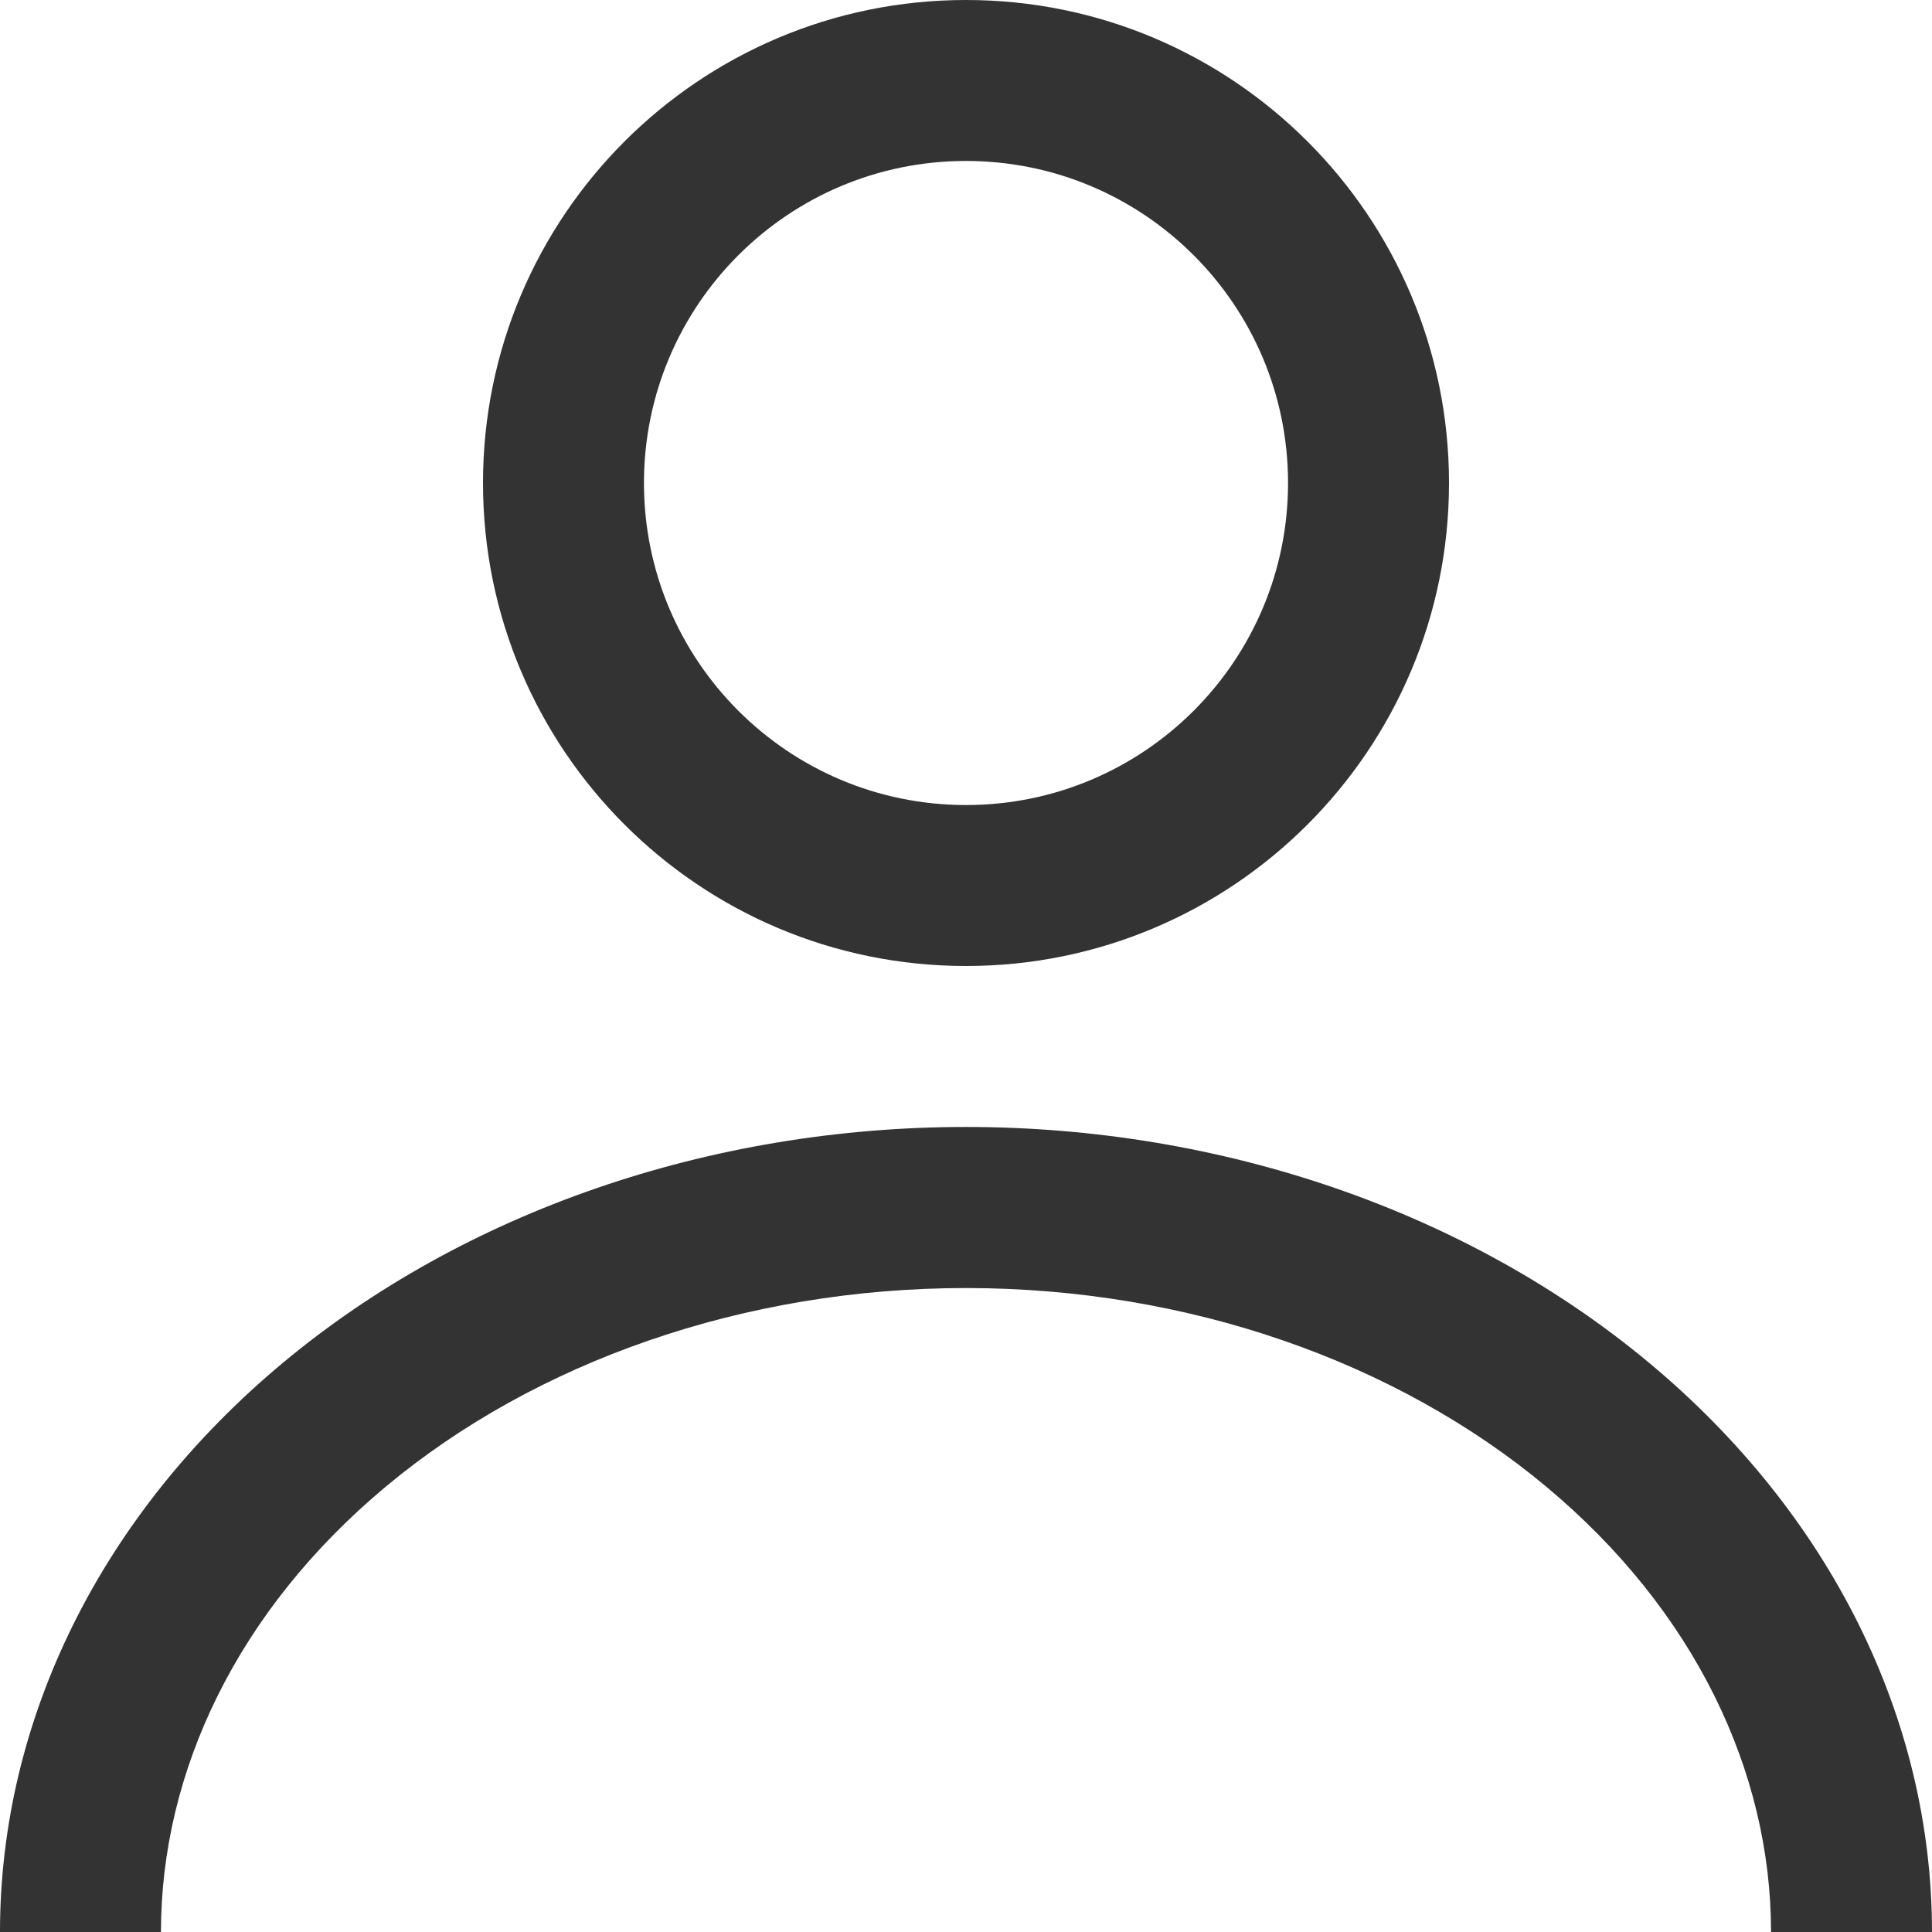
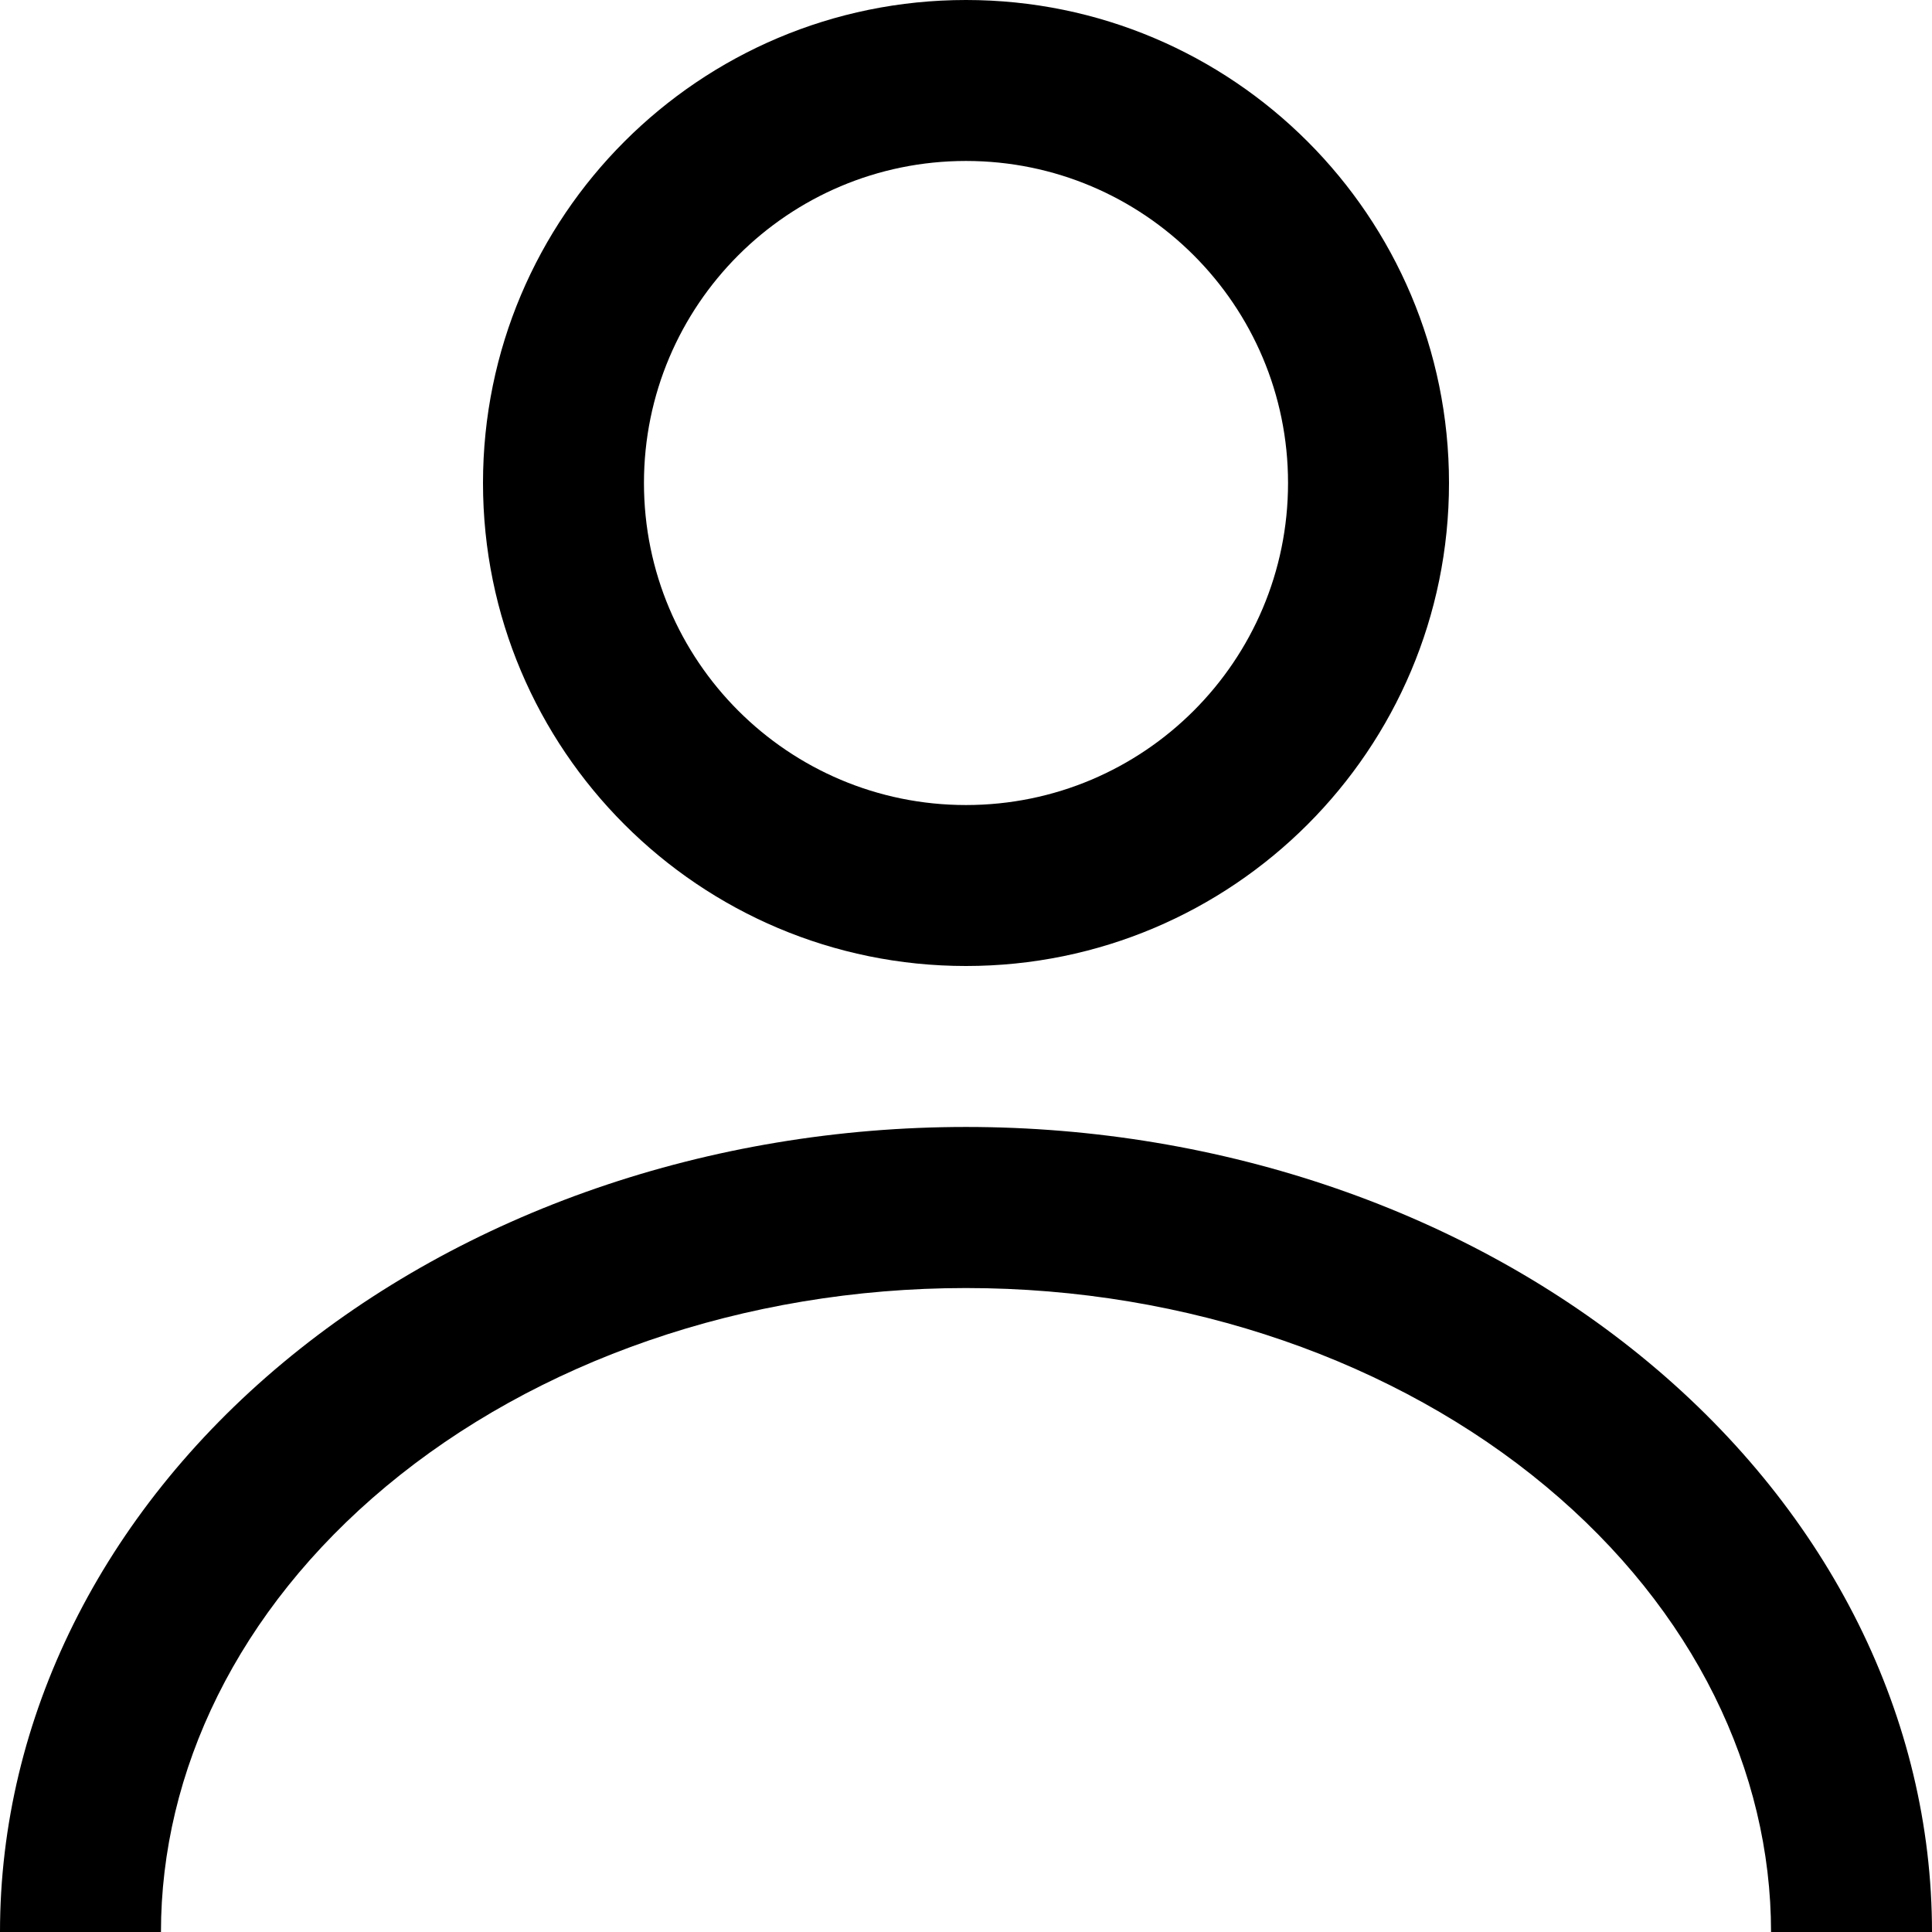
- <svg xmlns="http://www.w3.org/2000/svg" width="16" height="16" viewBox="0 0 16 16" fill="none">
-   <path fill-rule="evenodd" clip-rule="evenodd" d="M10.667 4C10.667 5.473 9.473 6.667 8 6.667C6.527 6.667 5.333 5.473 5.333 4C5.333 2.527 6.527 1.333 8 1.333C9.473 1.333 10.667 2.527 10.667 4ZM12 4C12 6.209 10.209 8 8 8C5.791 8 4 6.209 4 4C4 1.791 5.791 0 8 0C10.209 0 12 1.791 12 4ZM3.197 12.31C4.436 11.277 6.161 10.667 8 10.667C9.839 10.667 11.564 11.277 12.803 12.31C14.035 13.337 14.667 14.672 14.667 16H16C16 14.232 15.157 12.536 13.657 11.286C12.157 10.036 10.122 9.333 8 9.333C5.878 9.333 3.843 10.036 2.343 11.286C0.843 12.536 0 14.232 0 16L1.333 16C1.333 14.672 1.965 13.337 3.197 12.31Z" fill="#333333" />
+ <svg xmlns="http://www.w3.org/2000/svg" width="16" height="16" viewBox="0 0 16 16">
+   <path fill-rule="evenodd" clip-rule="evenodd" d="M10.667 4C10.667 5.473 9.473 6.667 8 6.667C6.527 6.667 5.333 5.473 5.333 4C5.333 2.527 6.527 1.333 8 1.333C9.473 1.333 10.667 2.527 10.667 4ZM12 4C12 6.209 10.209 8 8 8C5.791 8 4 6.209 4 4C4 1.791 5.791 0 8 0C10.209 0 12 1.791 12 4ZM3.197 12.31C4.436 11.277 6.161 10.667 8 10.667C9.839 10.667 11.564 11.277 12.803 12.31C14.035 13.337 14.667 14.672 14.667 16H16C16 14.232 15.157 12.536 13.657 11.286C12.157 10.036 10.122 9.333 8 9.333C5.878 9.333 3.843 10.036 2.343 11.286C0.843 12.536 0 14.232 0 16L1.333 16C1.333 14.672 1.965 13.337 3.197 12.31Z" />
</svg>
